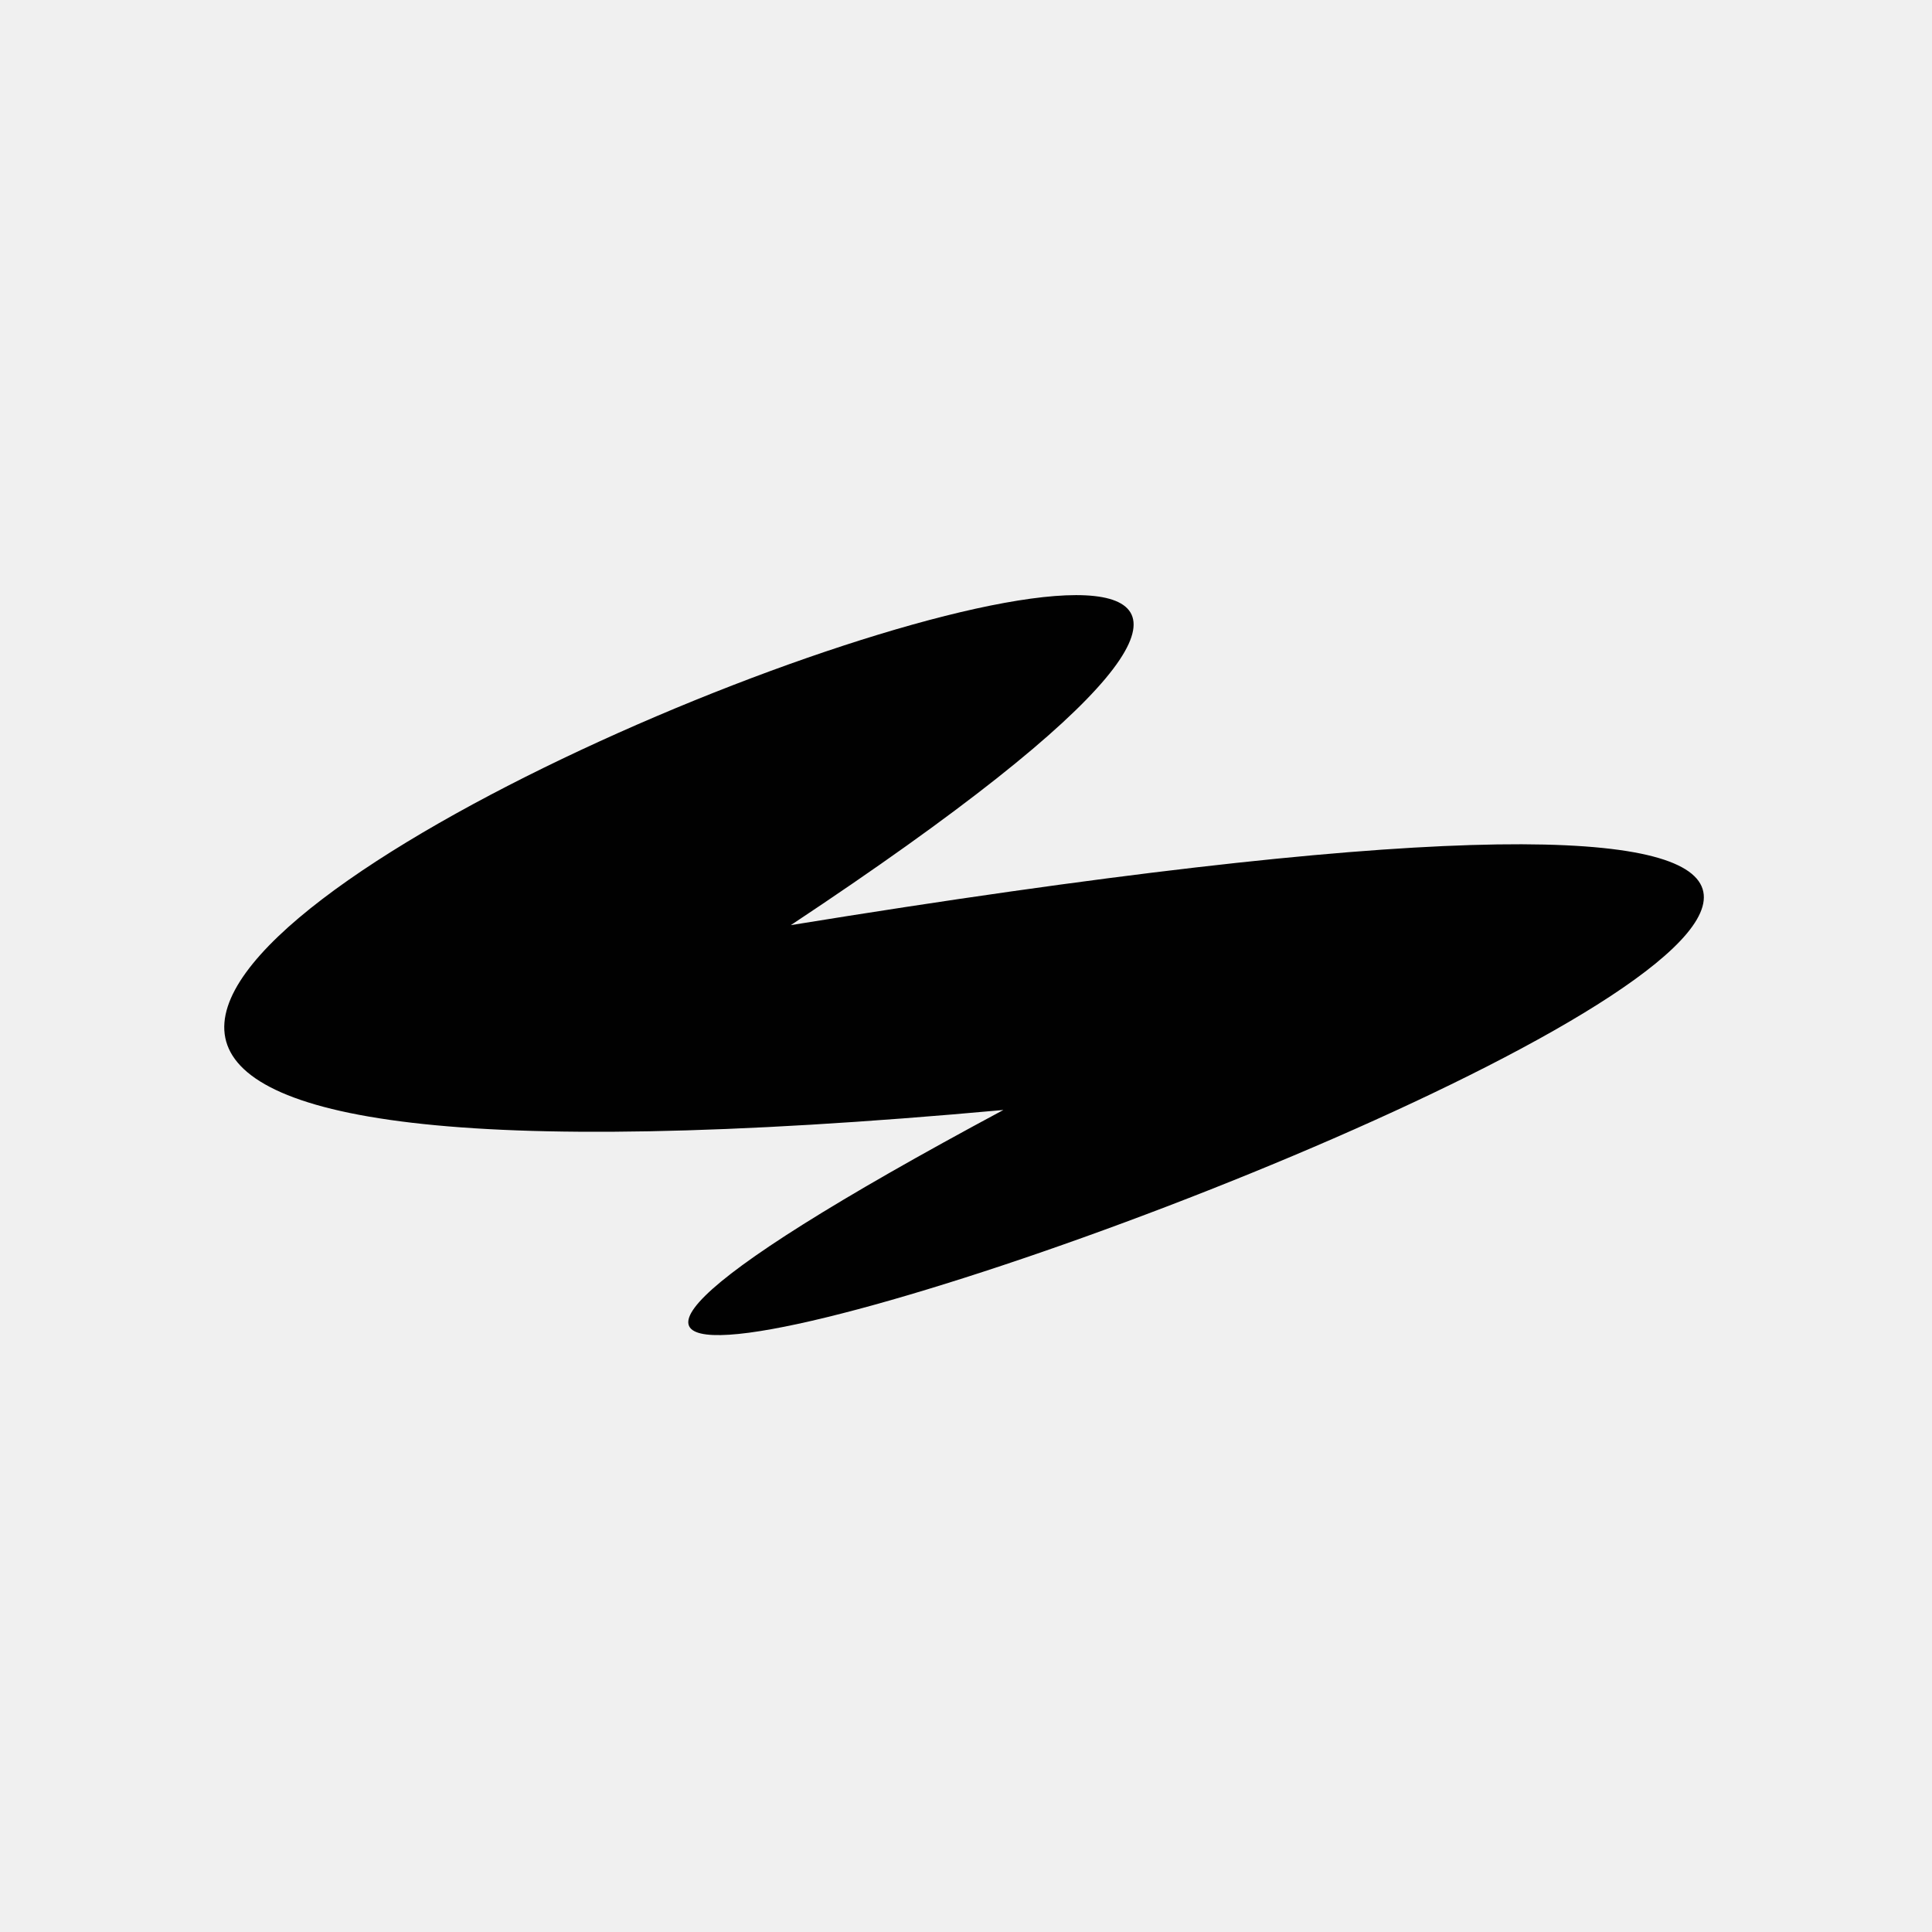
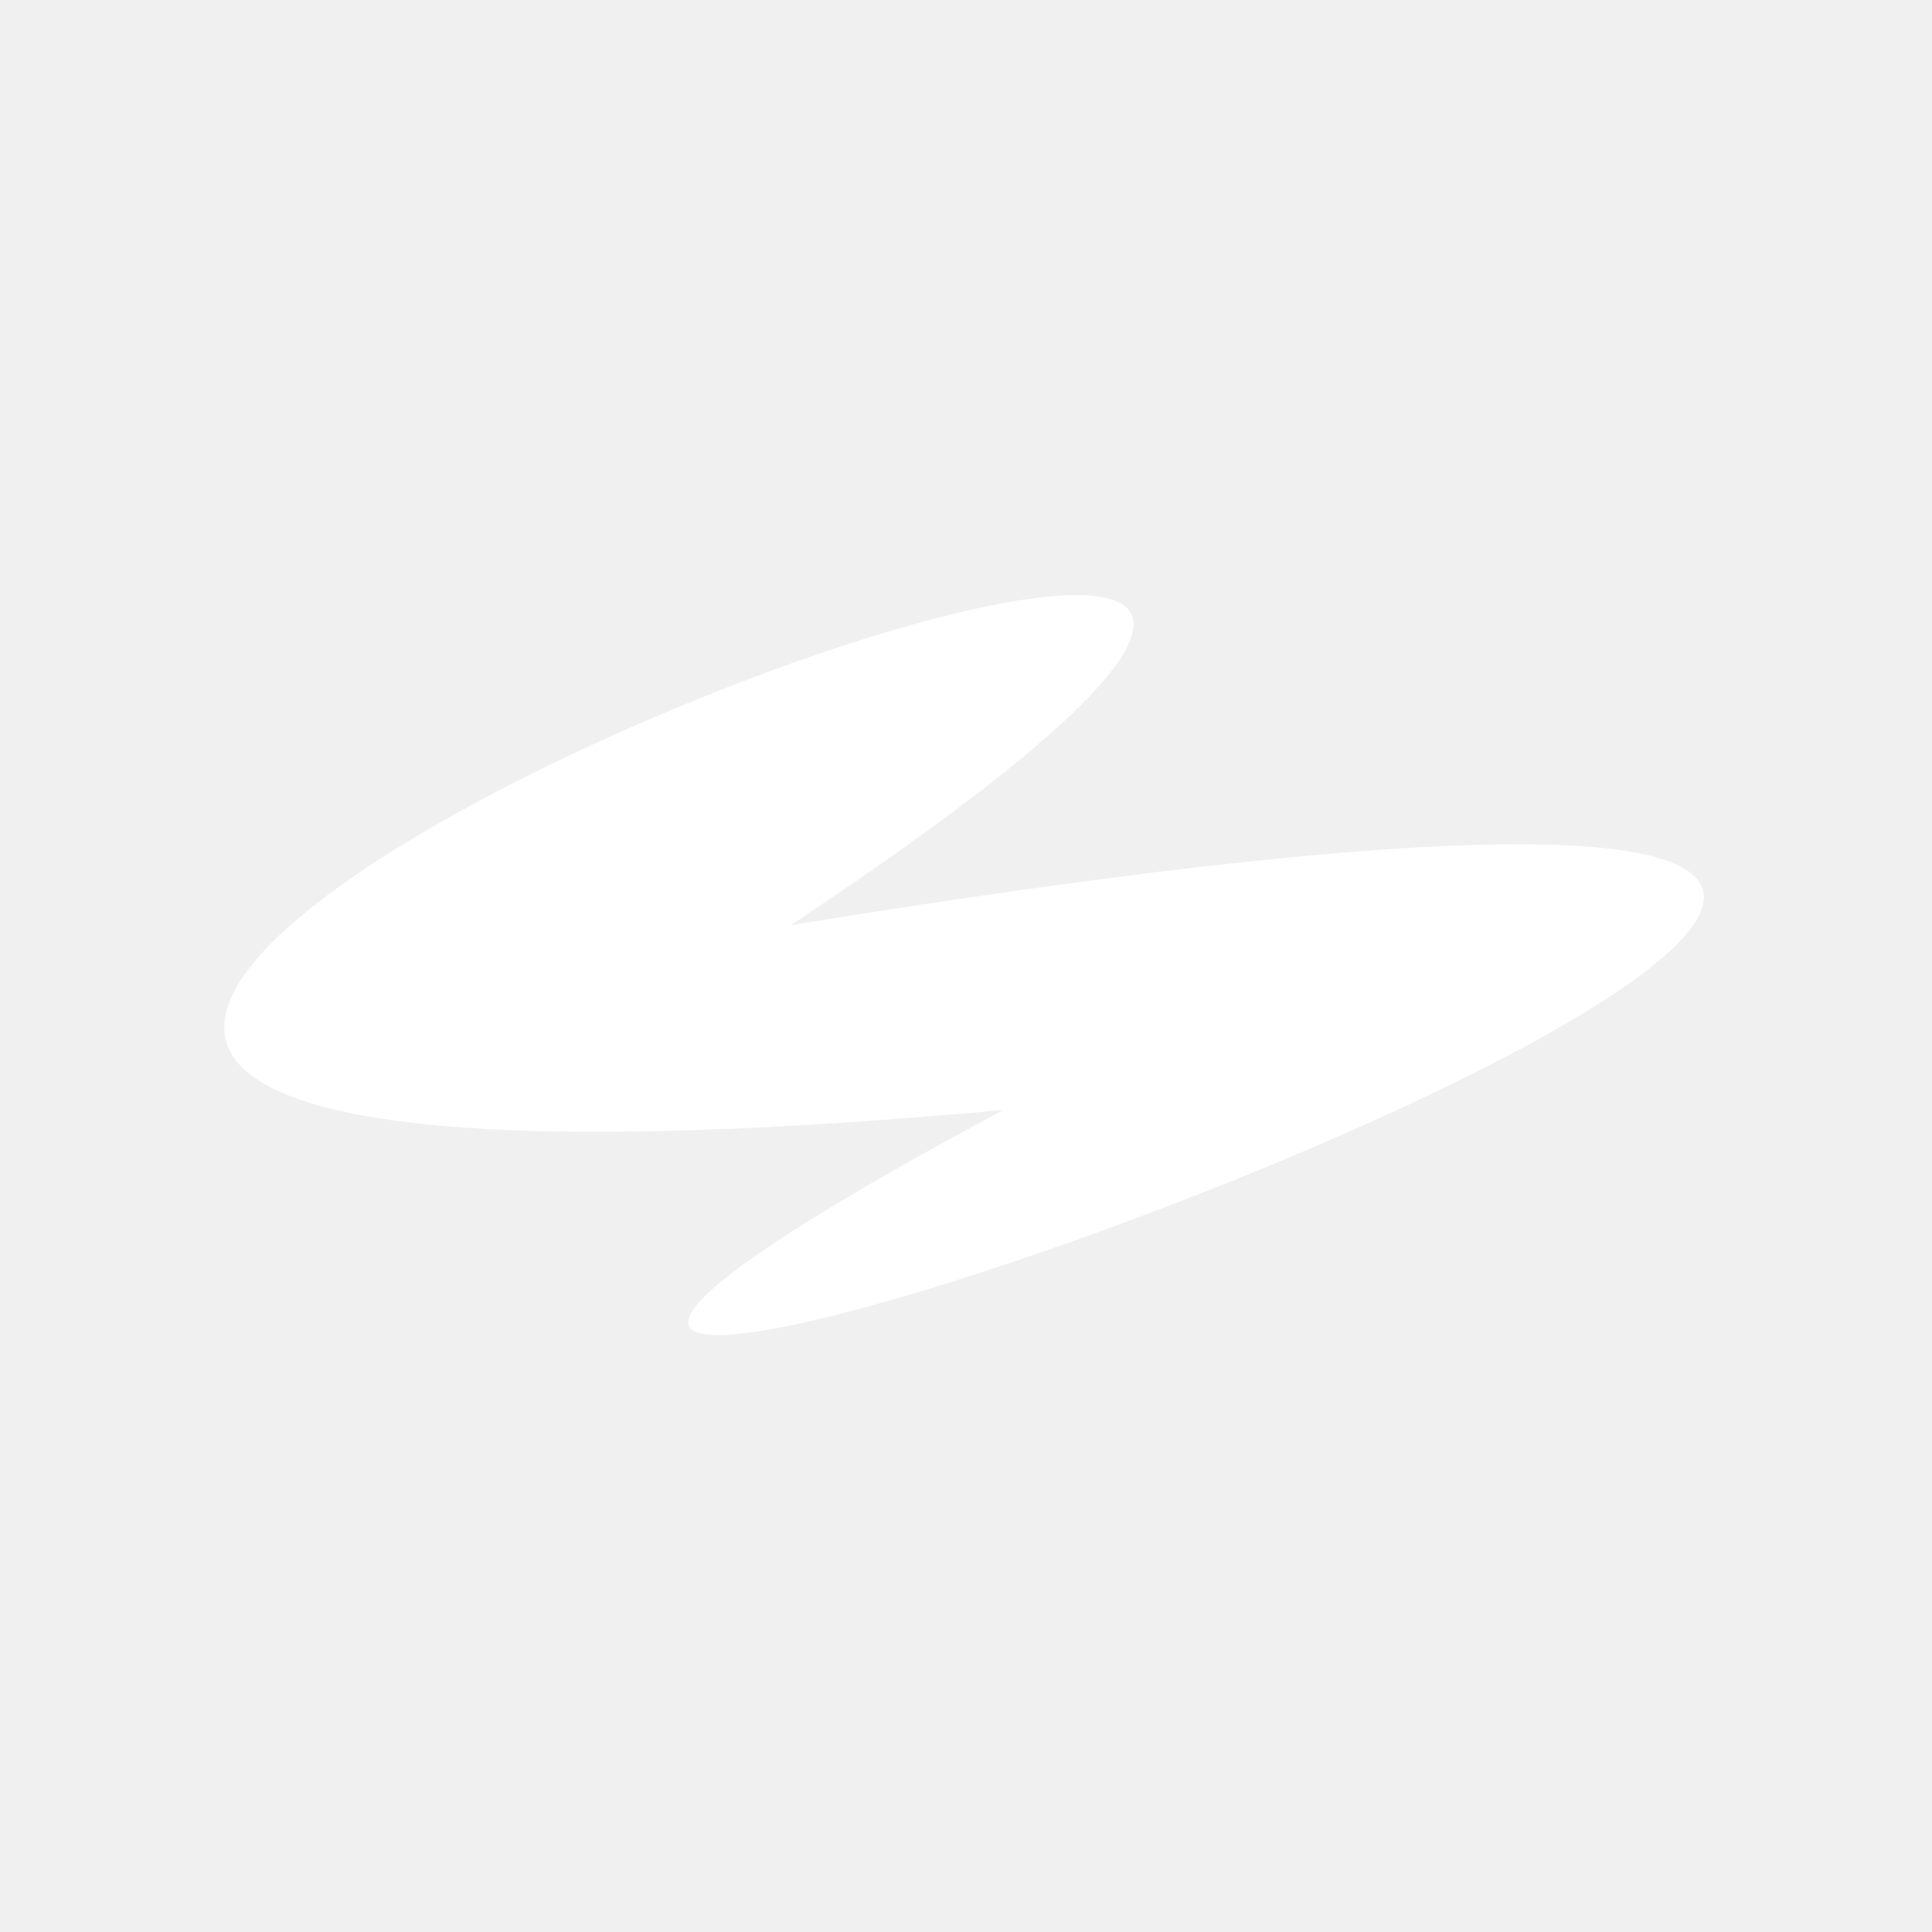
<svg xmlns="http://www.w3.org/2000/svg" width="1024" height="1024" viewBox="0 0 336 336" fill="none">
  <g transform="translate(39, 103.5)">
-     <path d="M135.504 89.539C-102.549 217.125 539.085 -14.163 98.533 57.392C339.016 -101.952 -251.72 124.844 135.504 89.539Z" fill="#010101" />
+     <path d="M135.504 89.539C-102.549 217.125 539.085 -14.163 98.533 57.392C339.016 -101.952 -251.72 124.844 135.504 89.539Z" fill="white" />
  </g>
</svg>
